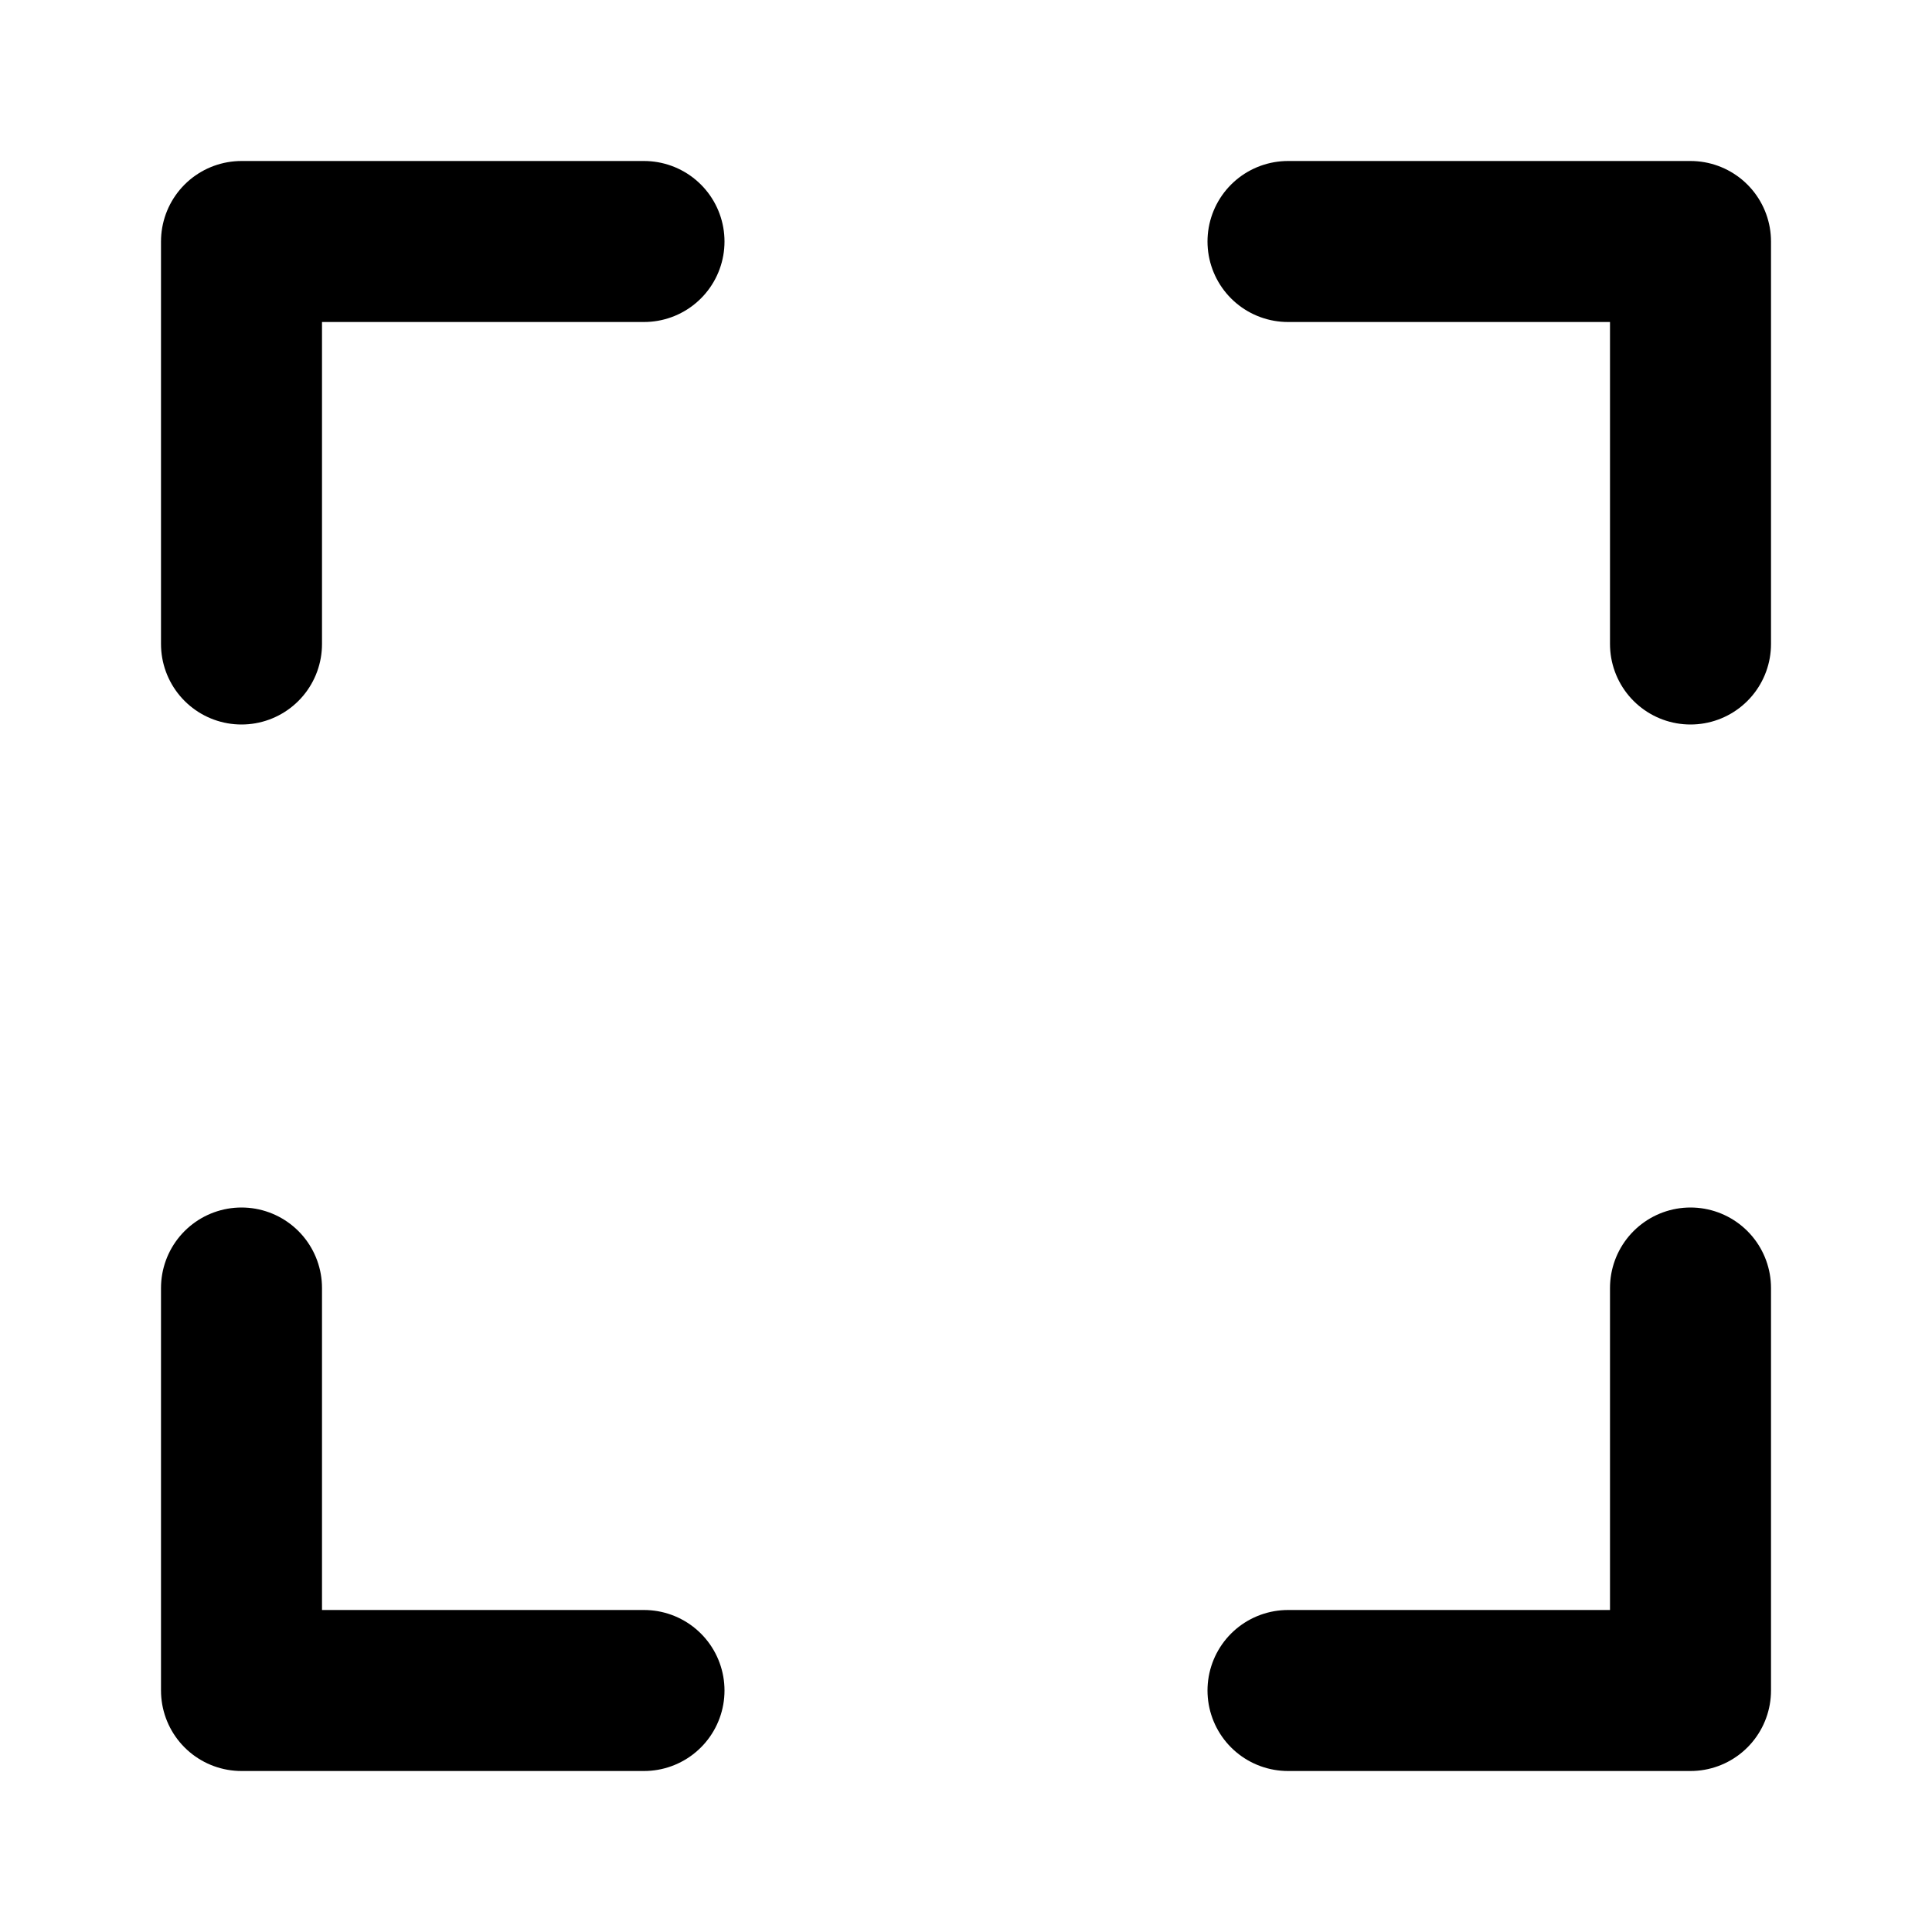
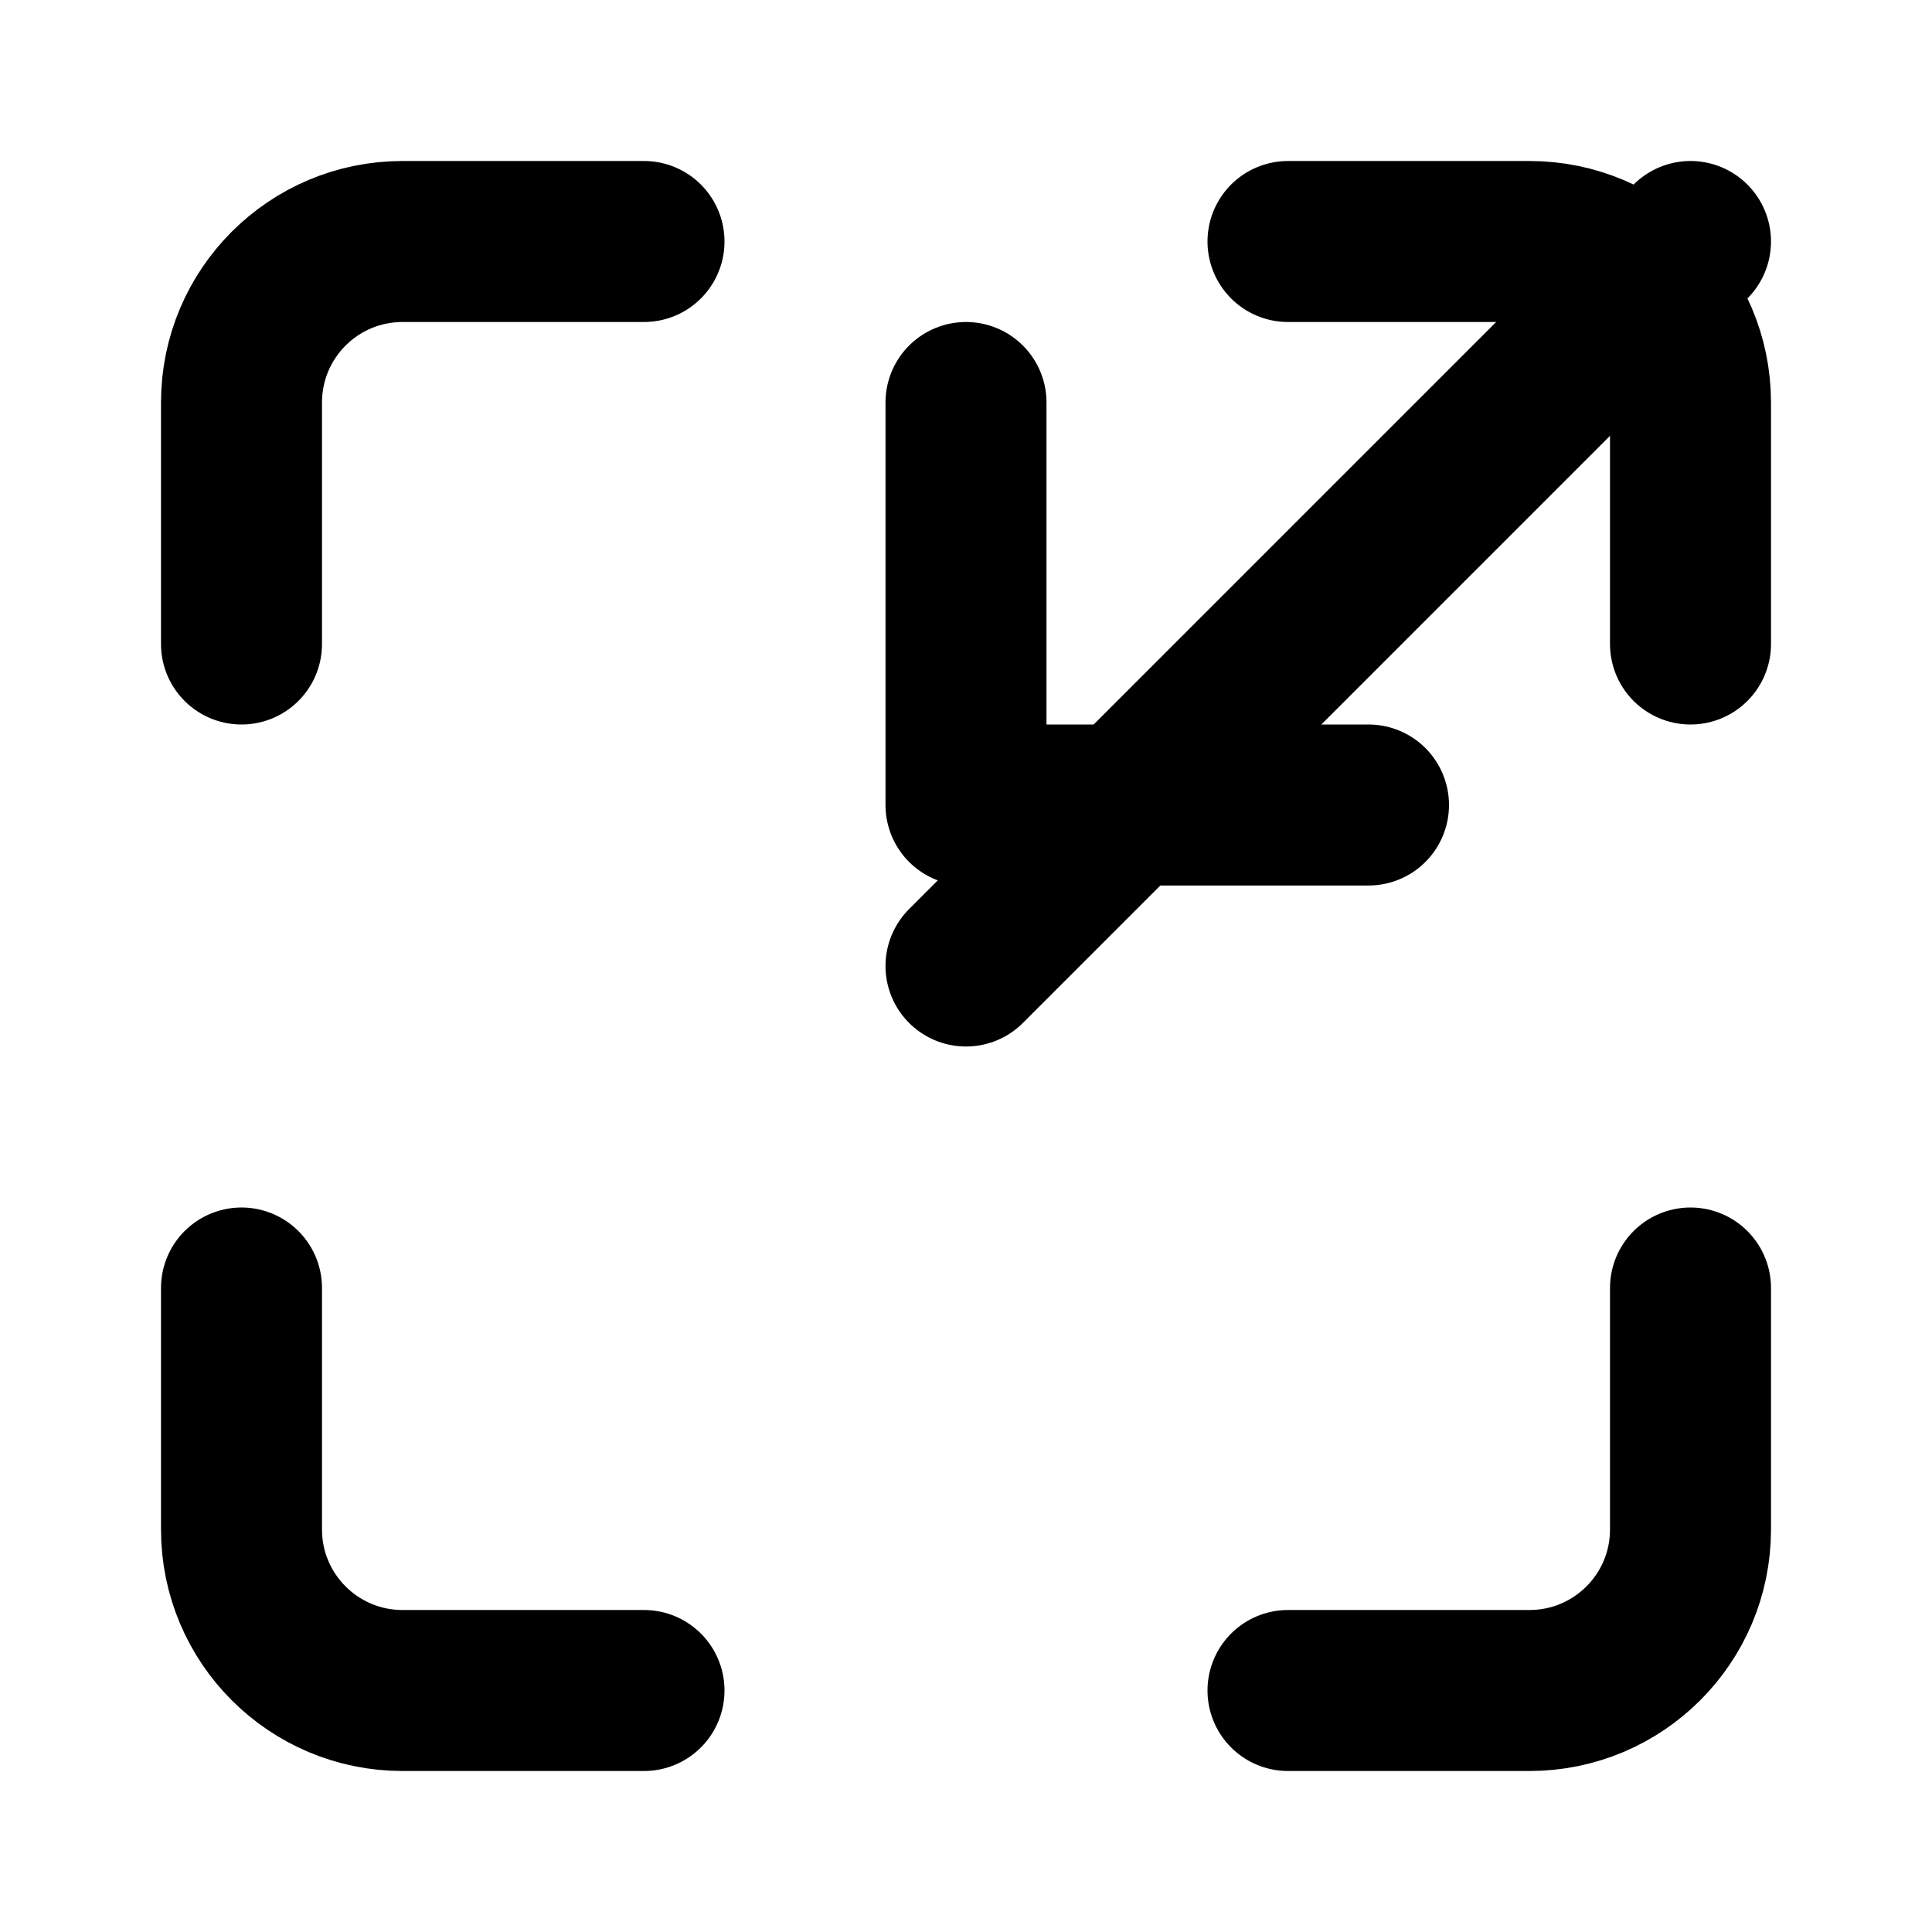
<svg xmlns="http://www.w3.org/2000/svg" viewBox="0 0 24 24" fill="none">
-   <polyline points="3 8 3 3 8 3" stroke="currentColor" stroke-width="2" stroke-linecap="round" stroke-linejoin="round" />
-   <polyline points="21 8 21 3 16 3" stroke="currentColor" stroke-width="2" stroke-linecap="round" stroke-linejoin="round" />
-   <polyline points="3 16 3 21 8 21" stroke="currentColor" stroke-width="2" stroke-linecap="round" stroke-linejoin="round" />
-   <polyline points="21 16 21 21 16 21" stroke="currentColor" stroke-width="2" stroke-linecap="round" stroke-linejoin="round" />
+   <path d="M8 3H5a2 2 0 0 0-2 2v3m18 0V5a2 2 0 0 0-2-2h-3m0 18h3a2 2 0 0 0 2-2v-3M3 16v3a2 2 0 0 0 2 2h3" stroke="currentColor" stroke-width="2" stroke-linecap="round" stroke-linejoin="round" />
+   <polyline points="17,10 12,10 12,5" stroke="currentColor" stroke-width="2" stroke-linecap="round" stroke-linejoin="round" />
+   <line x1="21" y1="3" x2="12" y2="12" stroke="currentColor" stroke-width="2" stroke-linecap="round" stroke-linejoin="round" />
</svg>
